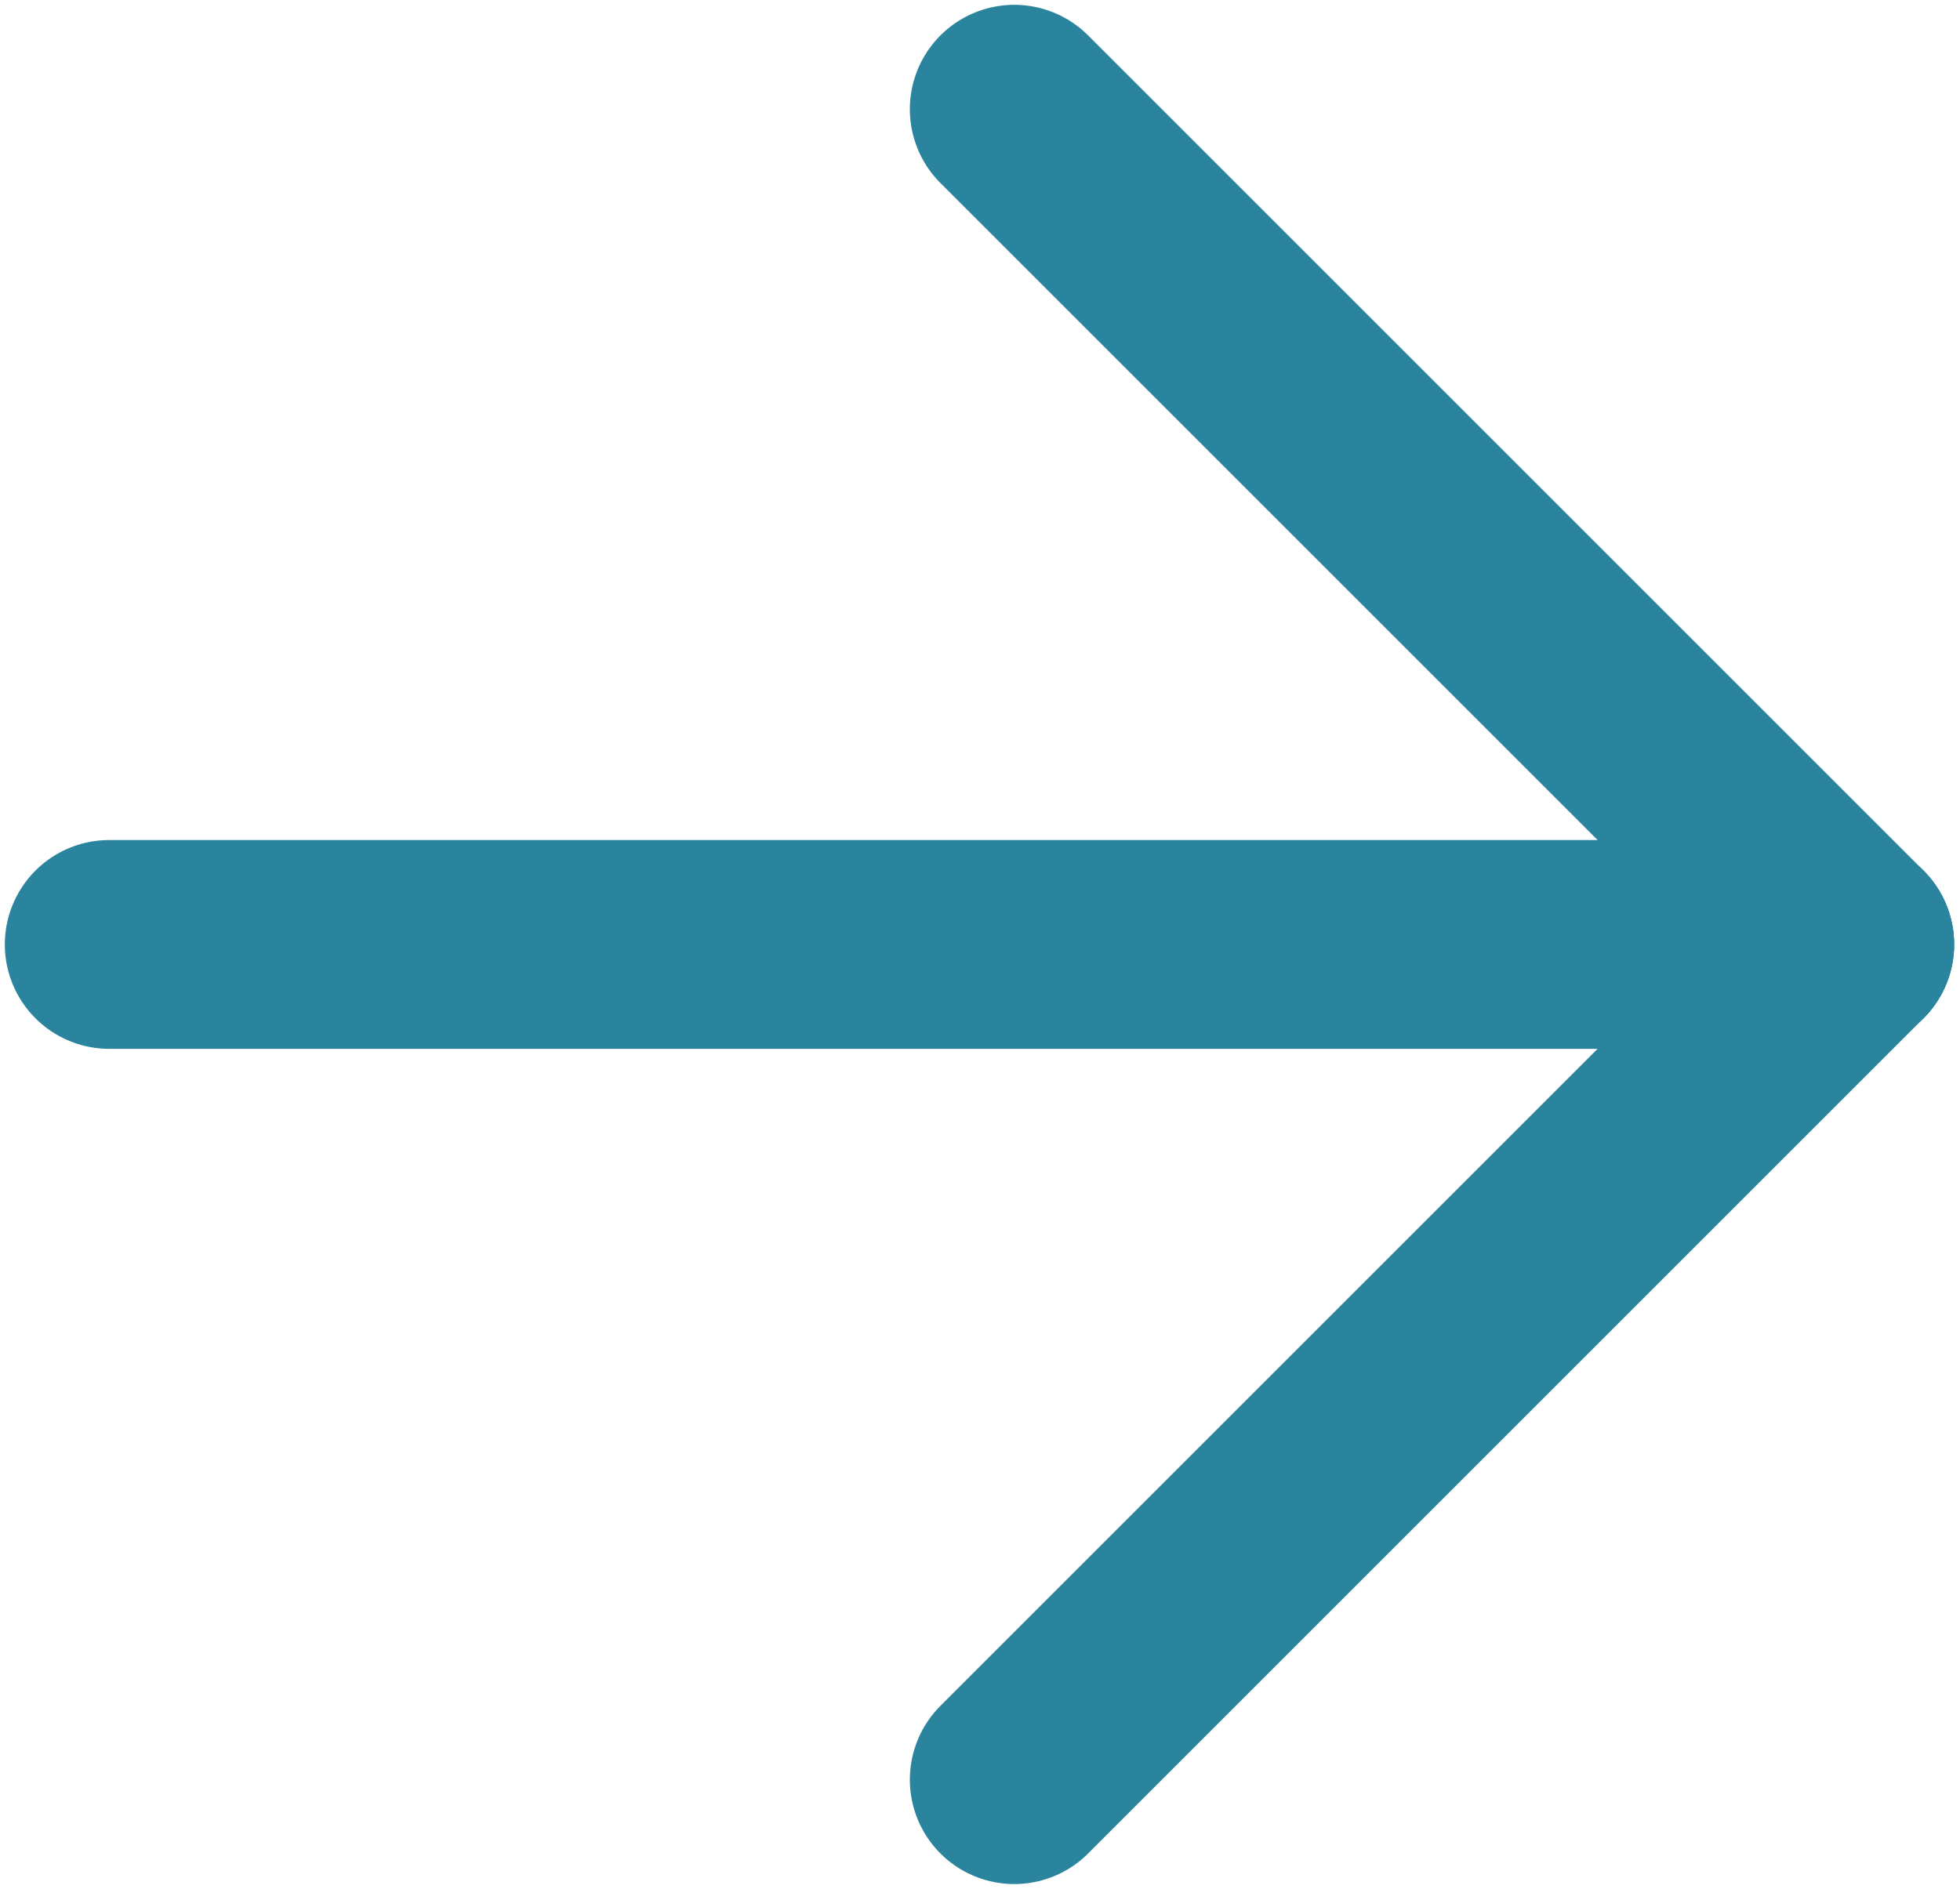
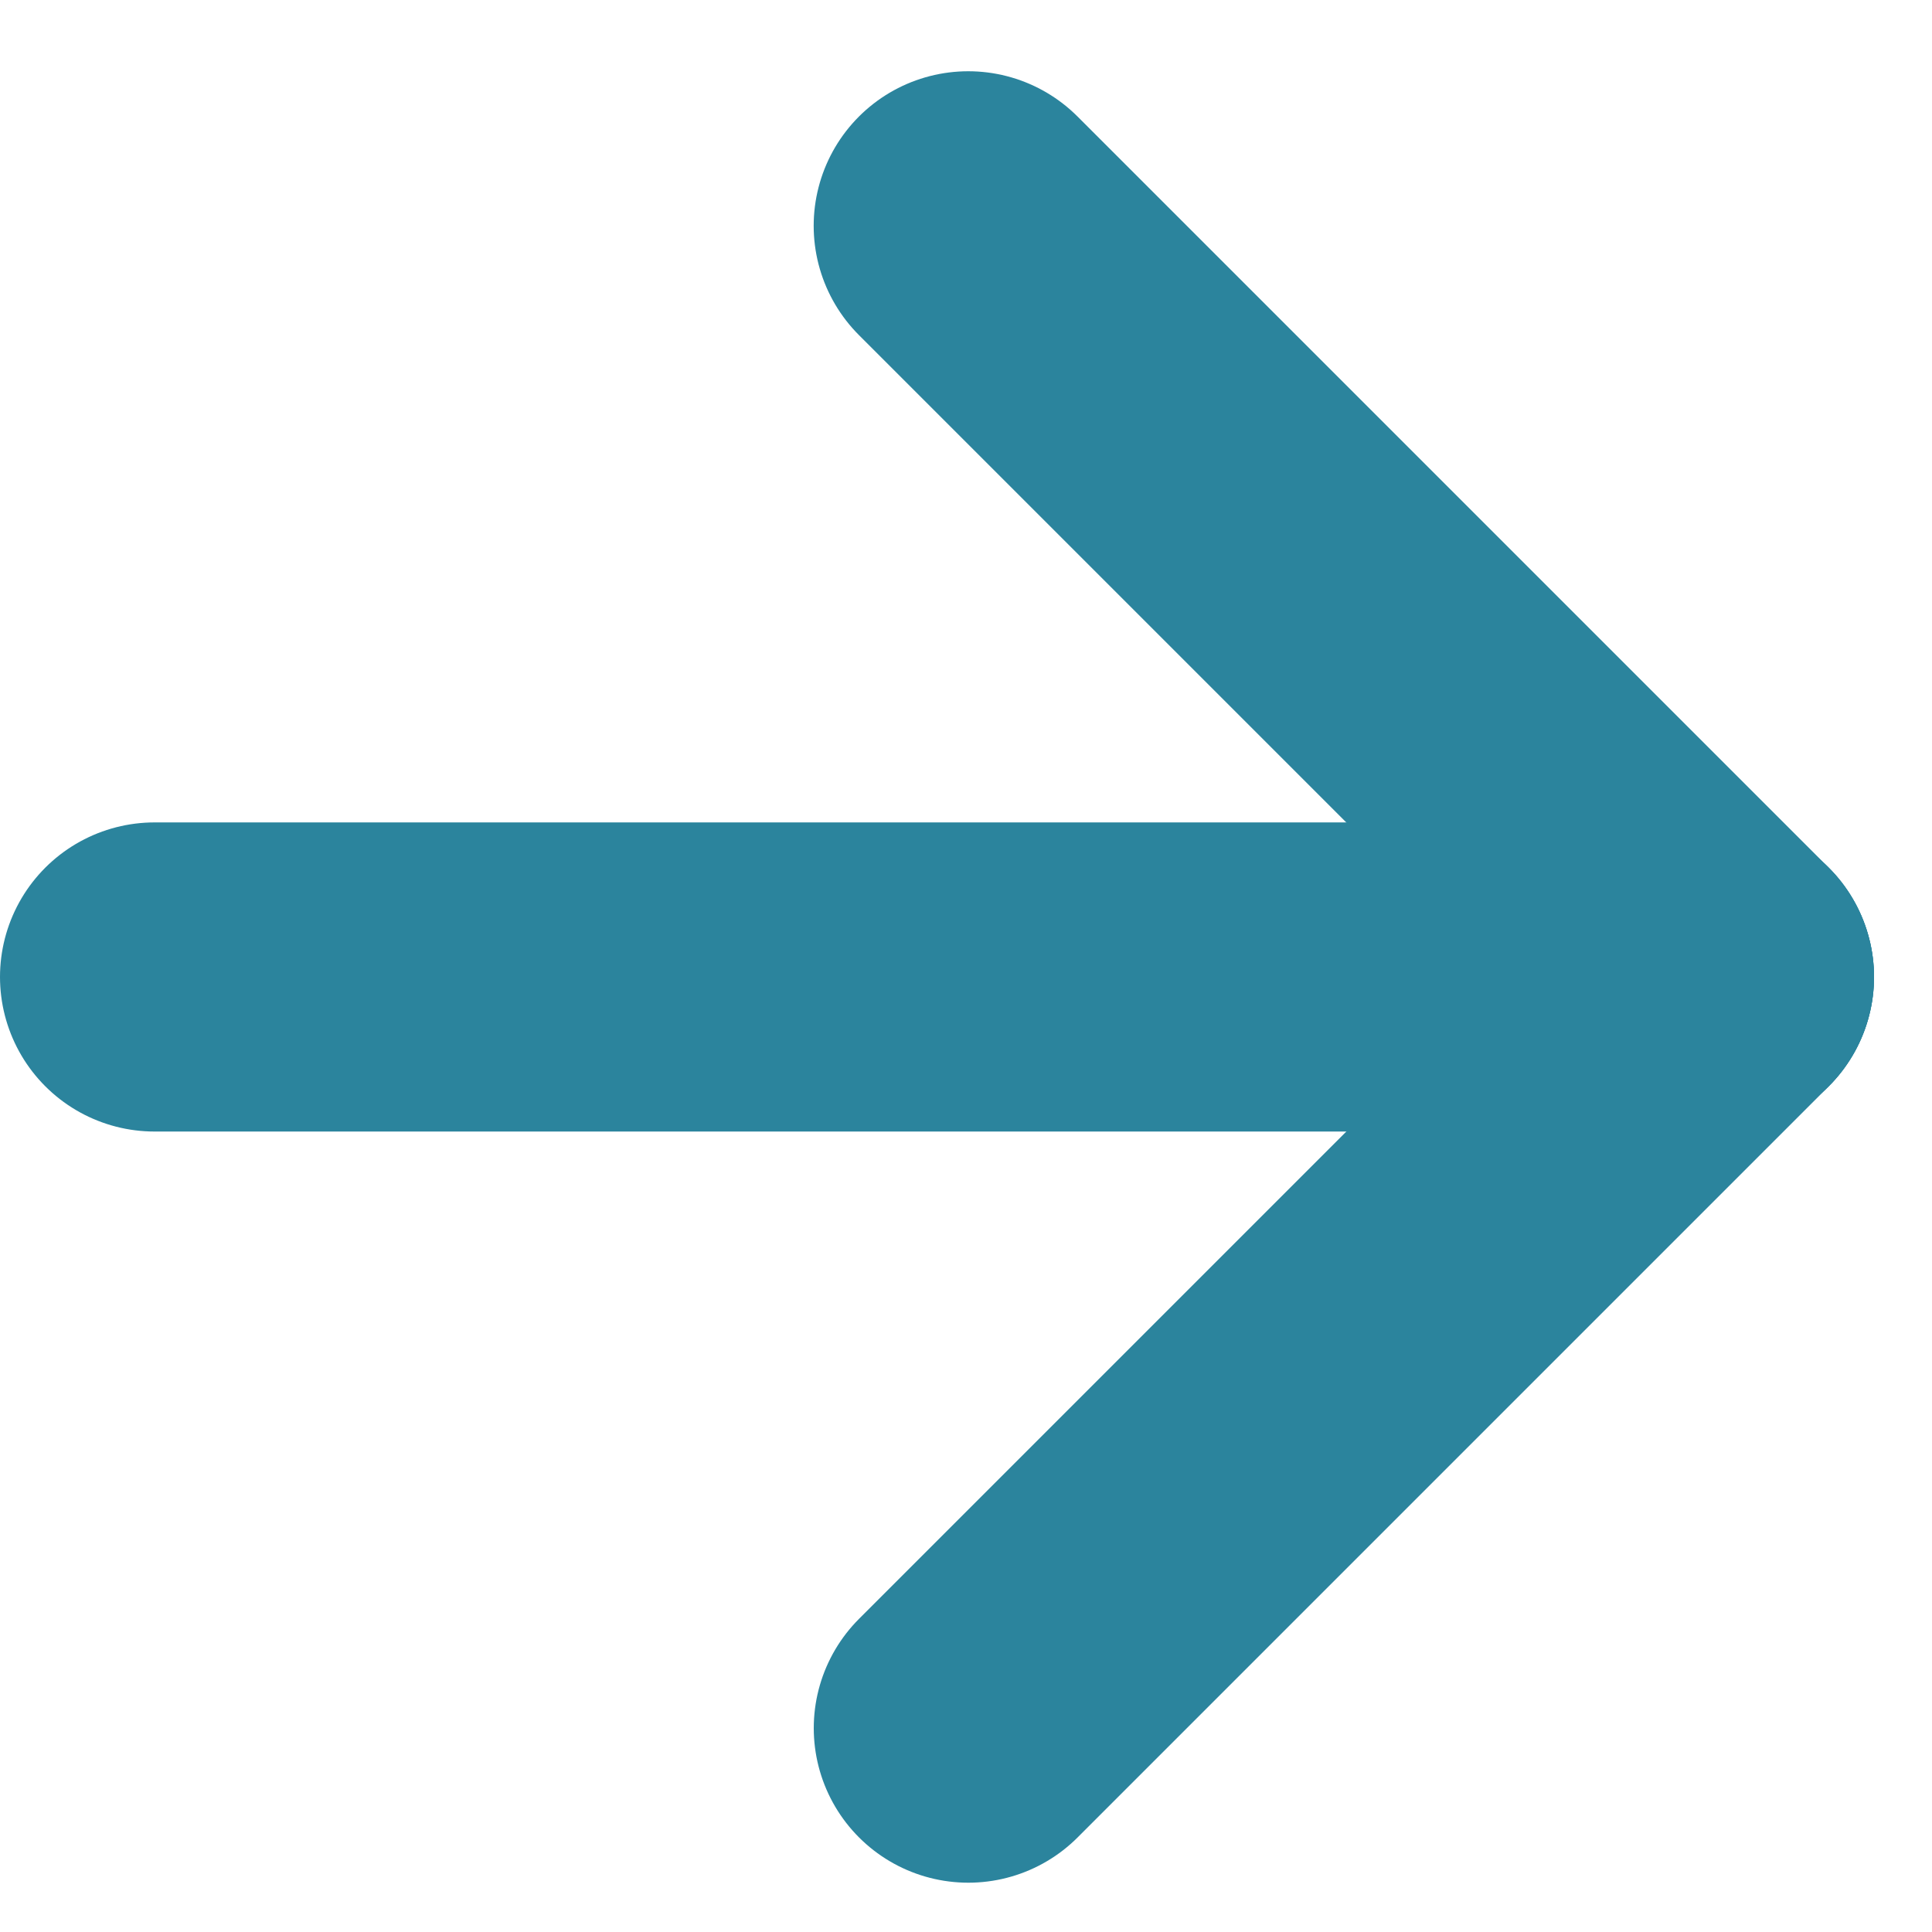
- <svg xmlns="http://www.w3.org/2000/svg" width="305" height="294" viewBox="0 0 305 294" fill="none">
-   <path d="M157.833 17L287.833 147" stroke="#2B849D" stroke-width="32.5" stroke-linecap="round" />
-   <path d="M17 147L287.833 147" stroke="#2B849D" stroke-width="32.5" stroke-linecap="round" />
-   <path d="M287.833 147L157.833 277" stroke="#2B849D" stroke-width="32.5" stroke-linecap="round" />
+ <svg xmlns="http://www.w3.org/2000/svg" width="25" height="25" viewBox="0 0 25 25" fill="none">
+   <path d="M12.529 2.922L22.249 12.642" stroke="#2B849D" stroke-width="4" stroke-linecap="round" />
+   <path d="M2 12.642L22.25 12.642" stroke="#2B849D" stroke-width="4" stroke-linecap="round" />
+   <path d="M22.25 12.642L12.53 22.362" stroke="#2B849D" stroke-width="4" stroke-linecap="round" />
</svg>
